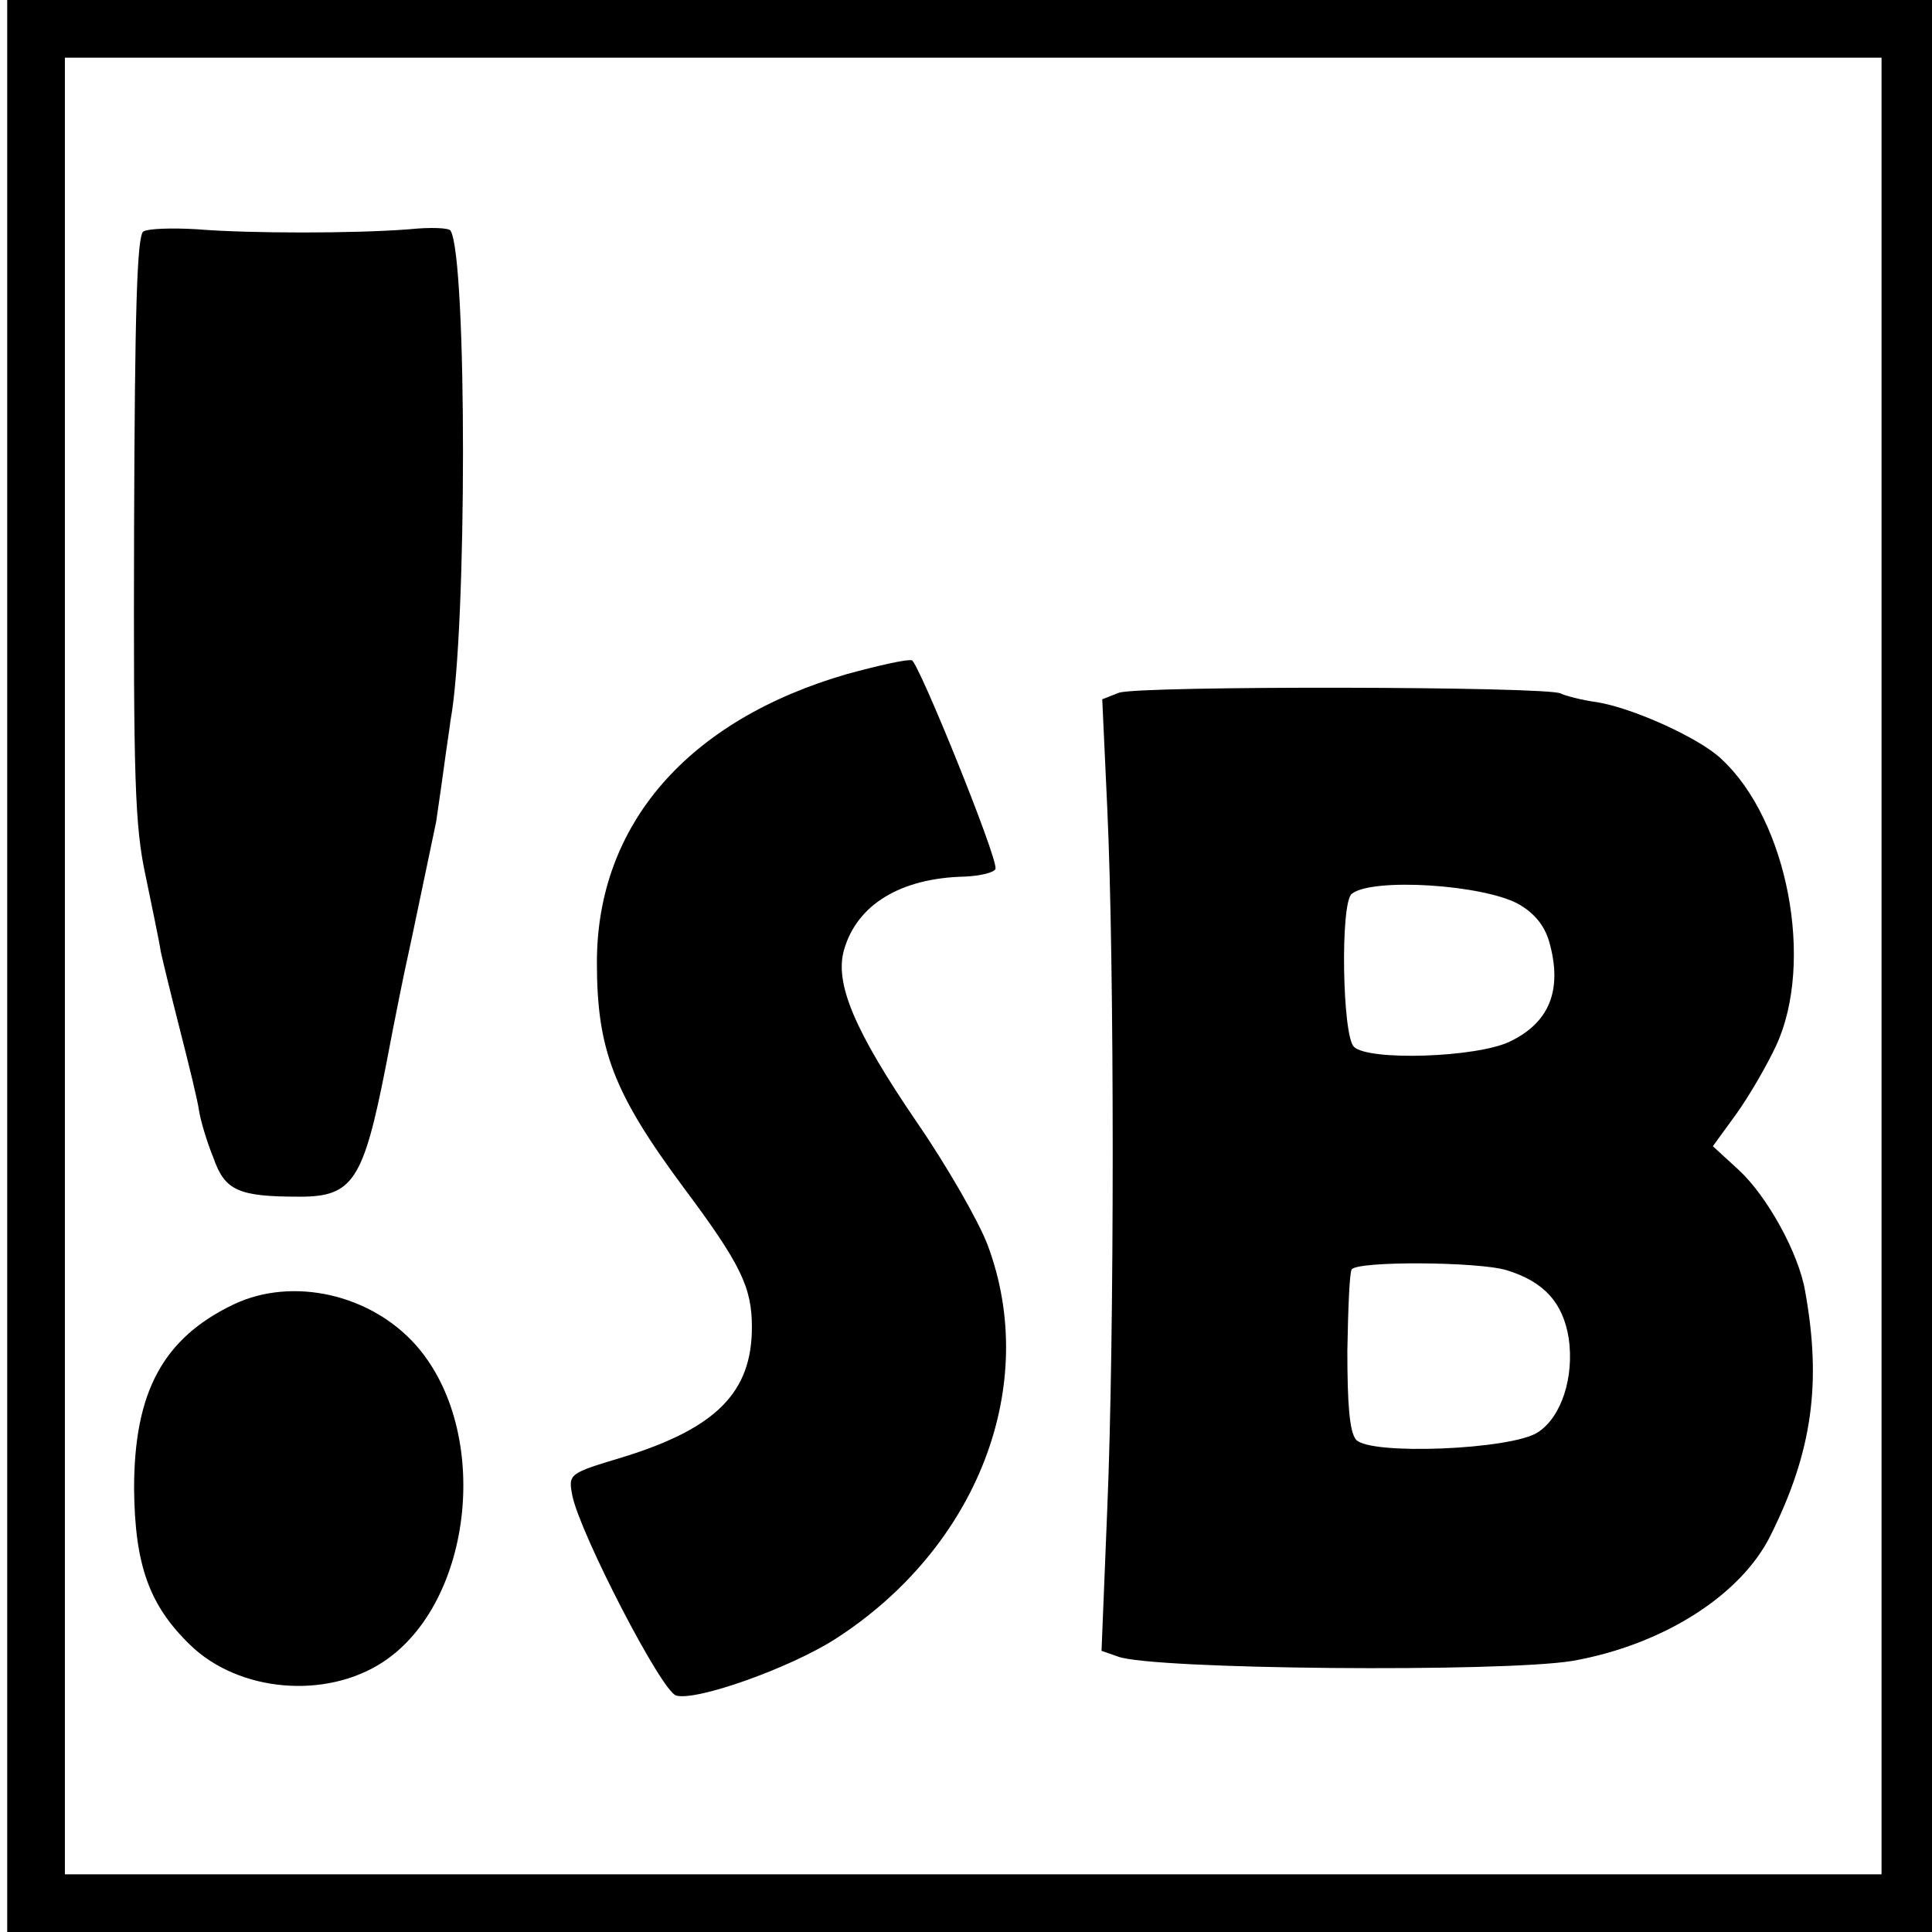
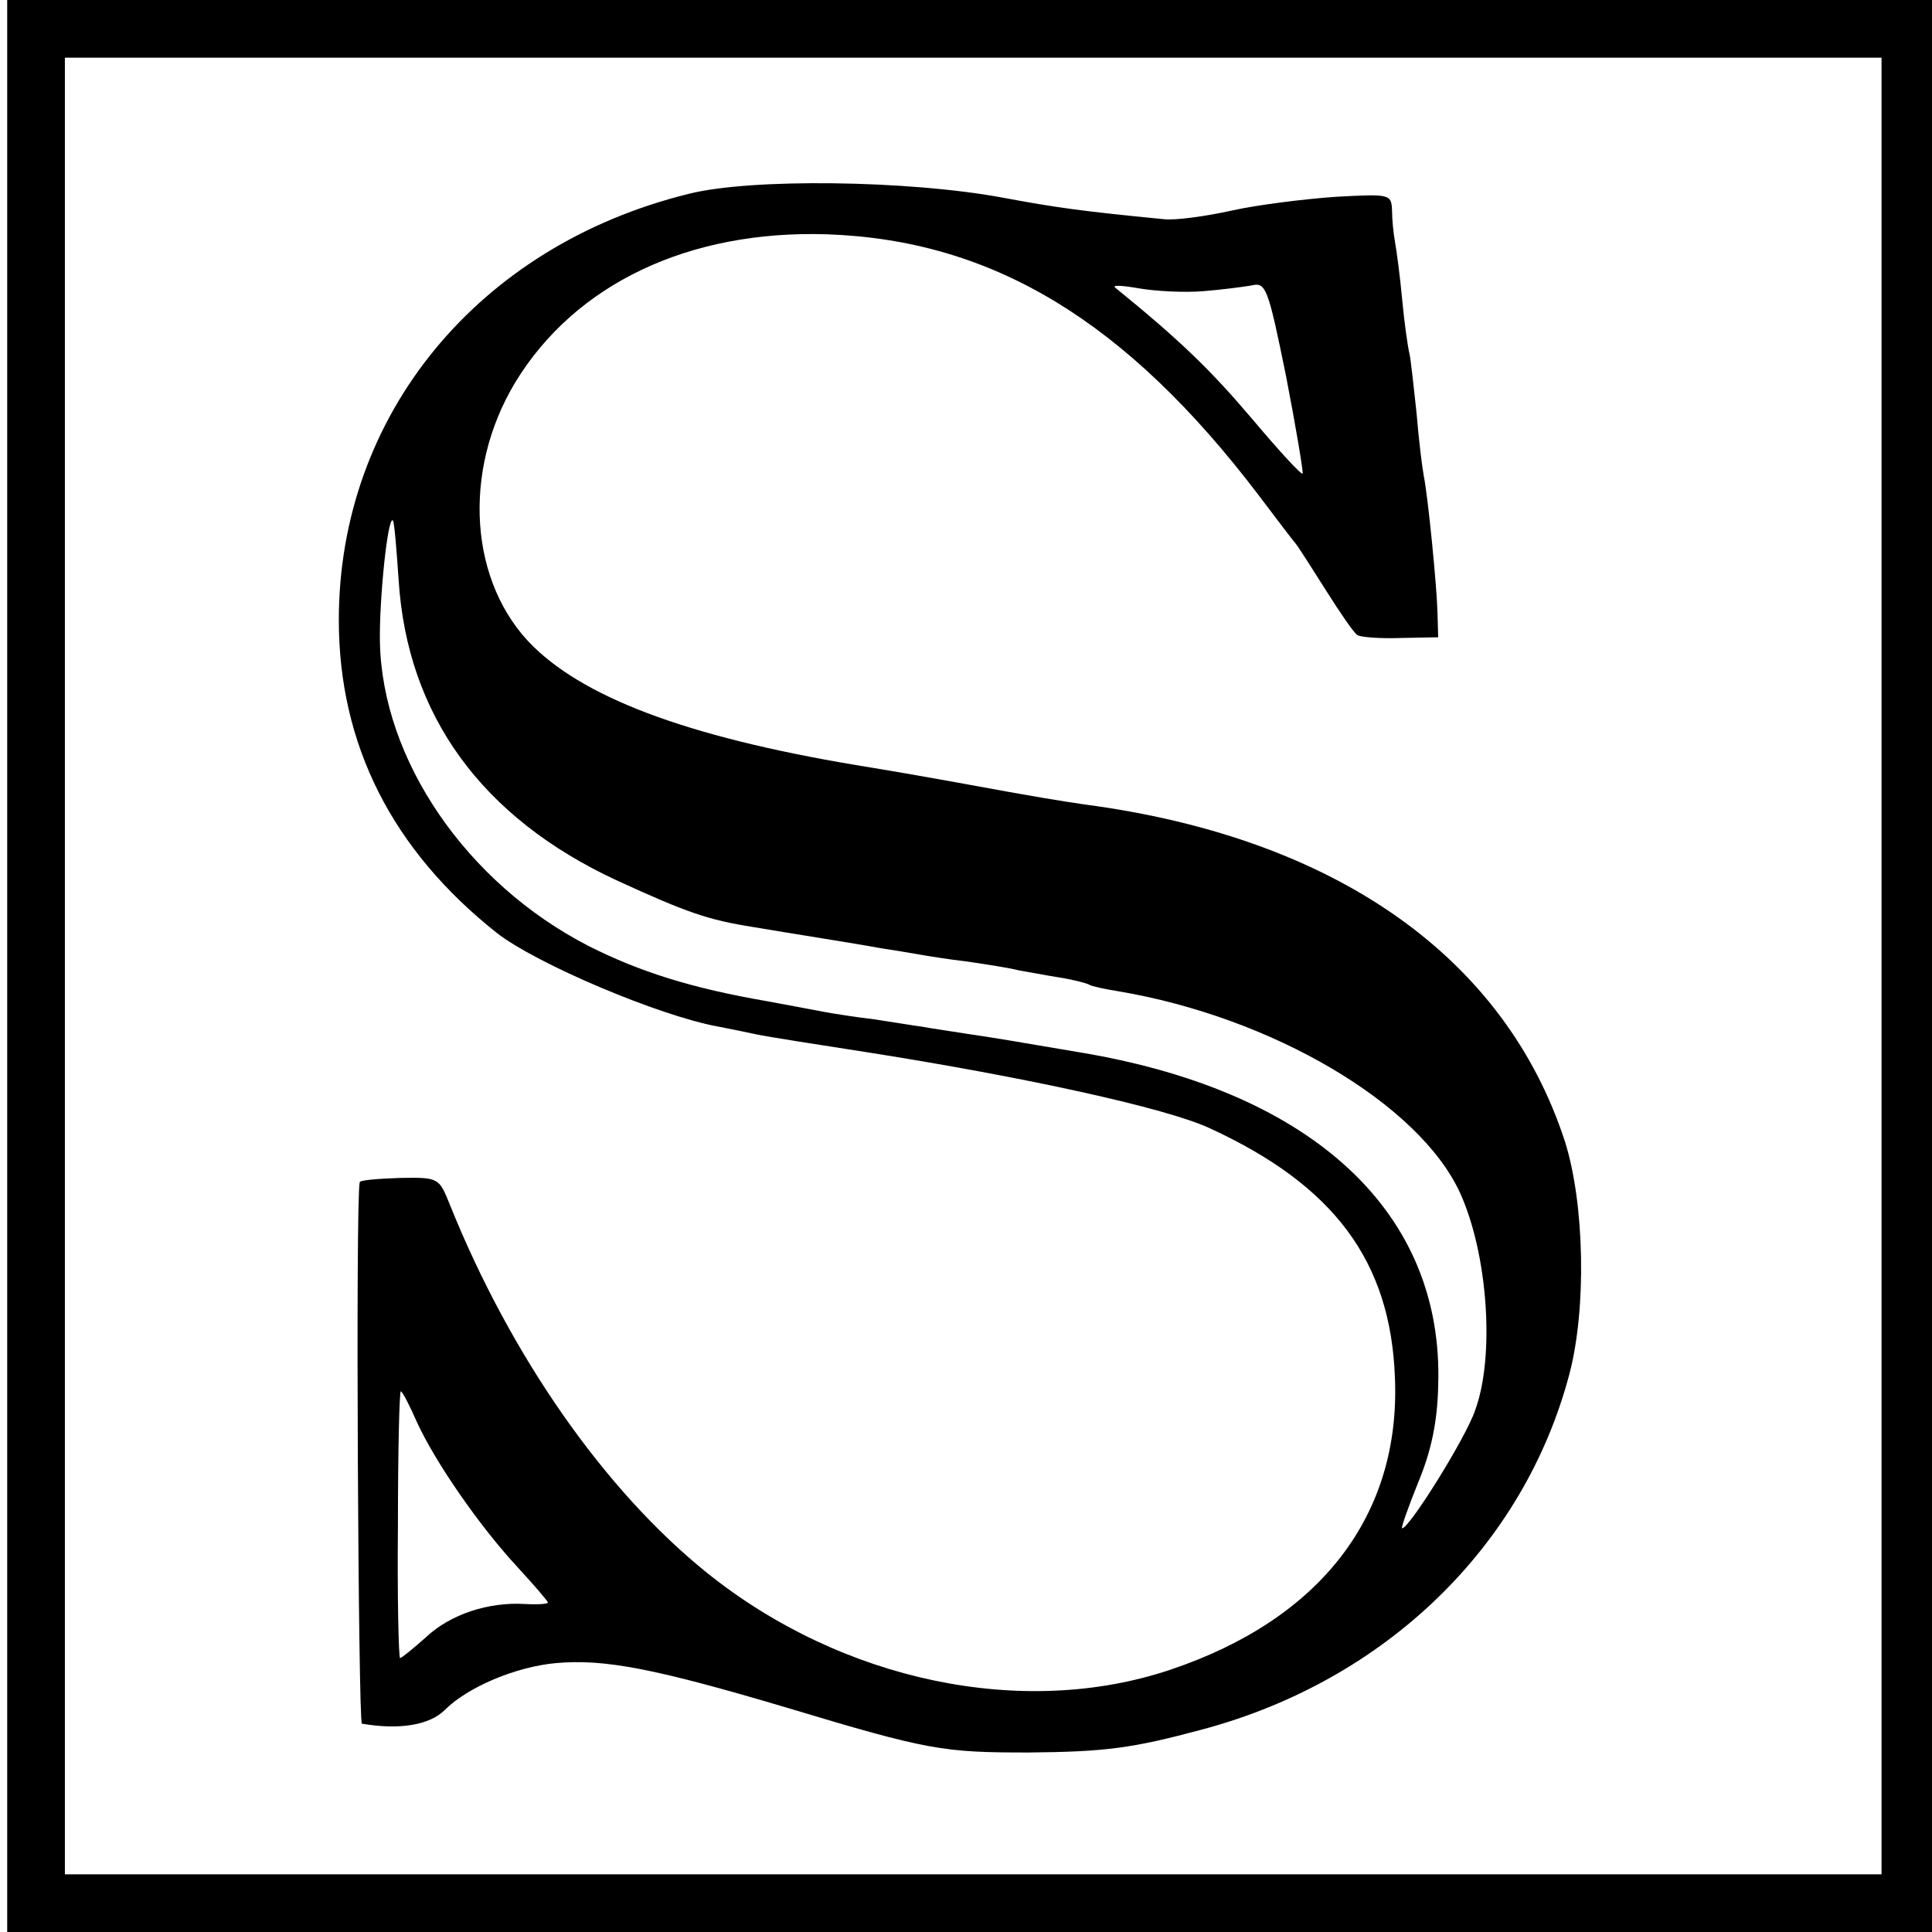
<svg xmlns="http://www.w3.org/2000/svg" version="1.0" width="268pt" height="268pt" viewBox="0 0 268 268" preserveAspectRatio="xMidYMid meet">
  <g transform="translate(0,268) scale(0.1,-0.1)" fill="#000000" stroke="none">
    <path d="M10 1340 l0 -1340 1335 0 1335 0 0 1340 0 1340 -1335 0 -1335 0 0 -1340z m2600 0 l0 -1260 -1260 0 -1260 0 0 1260 0 1260 1260 0 1260 0 0 -1260z" />
-     <path d="M199 2359 c-9 -5 -12 -111 -13 -410 -1 -349 1 -415 16 -484 9 -44 19 -91 21 -105 3 -14 15 -63 27 -110 12 -47 24 -96 26 -110 2 -14 11 -44 20 -66 16 -46 35 -54 120 -54 73 0 88 22 119 180 14 74 28 142 30 150 4 17 35 167 40 190 1 8 6 40 10 70 4 30 9 62 10 71 23 124 23 642 0 679 -2 4 -28 5 -57 2 -76 -6 -222 -6 -295 0 -34 2 -67 1 -74 -3z" />
-     <path d="M1175 1745 c-221 -64 -347 -209 -347 -400 0 -121 23 -181 120 -312 80 -107 95 -139 95 -194 0 -90 -49 -140 -178 -180 -76 -23 -77 -23 -71 -54 11 -53 124 -272 144 -277 28 -8 157 38 220 78 198 127 285 352 212 547 -12 32 -56 109 -98 170 -86 126 -115 193 -101 240 18 62 78 99 167 101 23 1 42 6 43 11 2 18 -106 284 -116 289 -6 2 -46 -7 -90 -19z" />
-     <path d="M1552 1719 l-23 -9 7 -152 c10 -213 10 -734 0 -970 l-8 -198 23 -8 c48 -18 531 -22 630 -6 125 22 235 91 276 176 57 115 70 210 47 337 -9 53 -53 132 -92 168 l-36 33 32 44 c18 25 43 68 56 96 53 115 16 312 -76 397 -30 29 -123 71 -173 79 -22 3 -44 9 -50 12 -16 10 -587 11 -613 1z m556 -294 c22 -13 36 -31 42 -55 17 -64 -1 -109 -56 -135 -46 -22 -196 -27 -216 -7 -16 16 -19 199 -3 212 28 23 185 13 233 -15z m-18 -507 c52 -16 78 -45 86 -94 8 -54 -10 -110 -43 -131 -37 -24 -233 -32 -252 -10 -9 11 -12 49 -12 123 1 58 3 109 6 113 7 12 176 11 215 -1z" />
-     <path d="M325 871 c-99 -47 -139 -122 -139 -256 1 -106 21 -162 78 -217 67 -65 188 -76 268 -23 125 83 150 320 45 439 -63 71 -171 95 -252 57z" />
+     <path d="M955 2411 c-292 -72 -485 -307 -485 -591 0 -173 74 -319 219 -434 55 -43 225 -115 307 -130 16 -3 40 -8 54 -11 14 -3 84 -14 155 -25 216 -34 413 -77 473 -105 172 -79 251 -184 257 -346 8 -191 -103 -335 -311 -405 -205 -69 -456 -16 -643 134 -143 115 -273 302 -357 511 -15 37 -15 38 -69 37 -30 -1 -56 -3 -56 -6 -6 -23 -2 -750 3 -751 52 -9 94 -2 115 19 32 32 99 60 154 65 67 6 136 -7 321 -62 196 -59 216 -62 335 -62 108 1 144 6 241 32 254 68 446 254 509 493 24 91 21 236 -6 322 -83 256 -318 422 -666 468 -34 5 -66 10 -180 31 -44 8 -96 17 -115 20 -244 39 -393 93 -470 168 -89 87 -100 243 -25 367 83 136 240 211 432 205 230 -8 415 -120 599 -362 24 -32 47 -62 52 -68 4 -5 23 -35 42 -65 19 -30 38 -58 43 -61 5 -3 32 -5 60 -4 l52 1 -1 35 c-1 37 -13 159 -19 189 -2 10 -7 50 -10 87 -4 37 -8 75 -10 83 -2 8 -7 42 -10 75 -3 33 -8 69 -10 80 -2 11 -4 30 -4 43 -1 23 -3 23 -78 19 -43 -3 -108 -11 -144 -19 -36 -8 -79 -14 -95 -12 -113 11 -149 16 -224 30 -130 24 -349 27 -435 5z m713 -135 c26 2 56 6 68 8 20 5 23 -3 48 -126 14 -72 24 -133 23 -135 -2 -2 -34 33 -71 77 -57 67 -98 107 -189 181 -5 4 10 3 33 -1 23 -4 63 -6 88 -4z m-1115 -401 c12 -187 115 -329 302 -416 98 -45 127 -55 190 -65 47 -8 143 -23 175 -29 19 -3 44 -7 55 -9 11 -2 42 -7 68 -10 27 -4 59 -9 70 -12 12 -2 38 -7 57 -10 19 -3 38 -8 41 -10 3 -2 21 -6 40 -9 214 -36 417 -156 474 -279 39 -85 49 -228 21 -303 -13 -38 -91 -163 -101 -163 -2 0 8 28 22 63 18 43 27 84 28 135 8 238 -171 406 -490 461 -106 18 -117 20 -164 27 -25 4 -53 8 -63 10 -9 1 -38 6 -65 10 -26 3 -57 8 -68 10 -11 2 -47 9 -80 15 -105 18 -178 41 -249 77 -169 87 -286 258 -289 422 -1 60 11 175 18 168 2 -2 5 -39 8 -83z m25 -1167 c26 -57 88 -146 140 -202 23 -25 42 -47 42 -49 0 -2 -14 -3 -32 -2 -50 3 -103 -14 -137 -46 -18 -16 -34 -29 -36 -29 -2 0 -4 83 -3 185 0 102 2 185 4 185 2 0 12 -19 22 -42z" />
  </g>
</svg>
